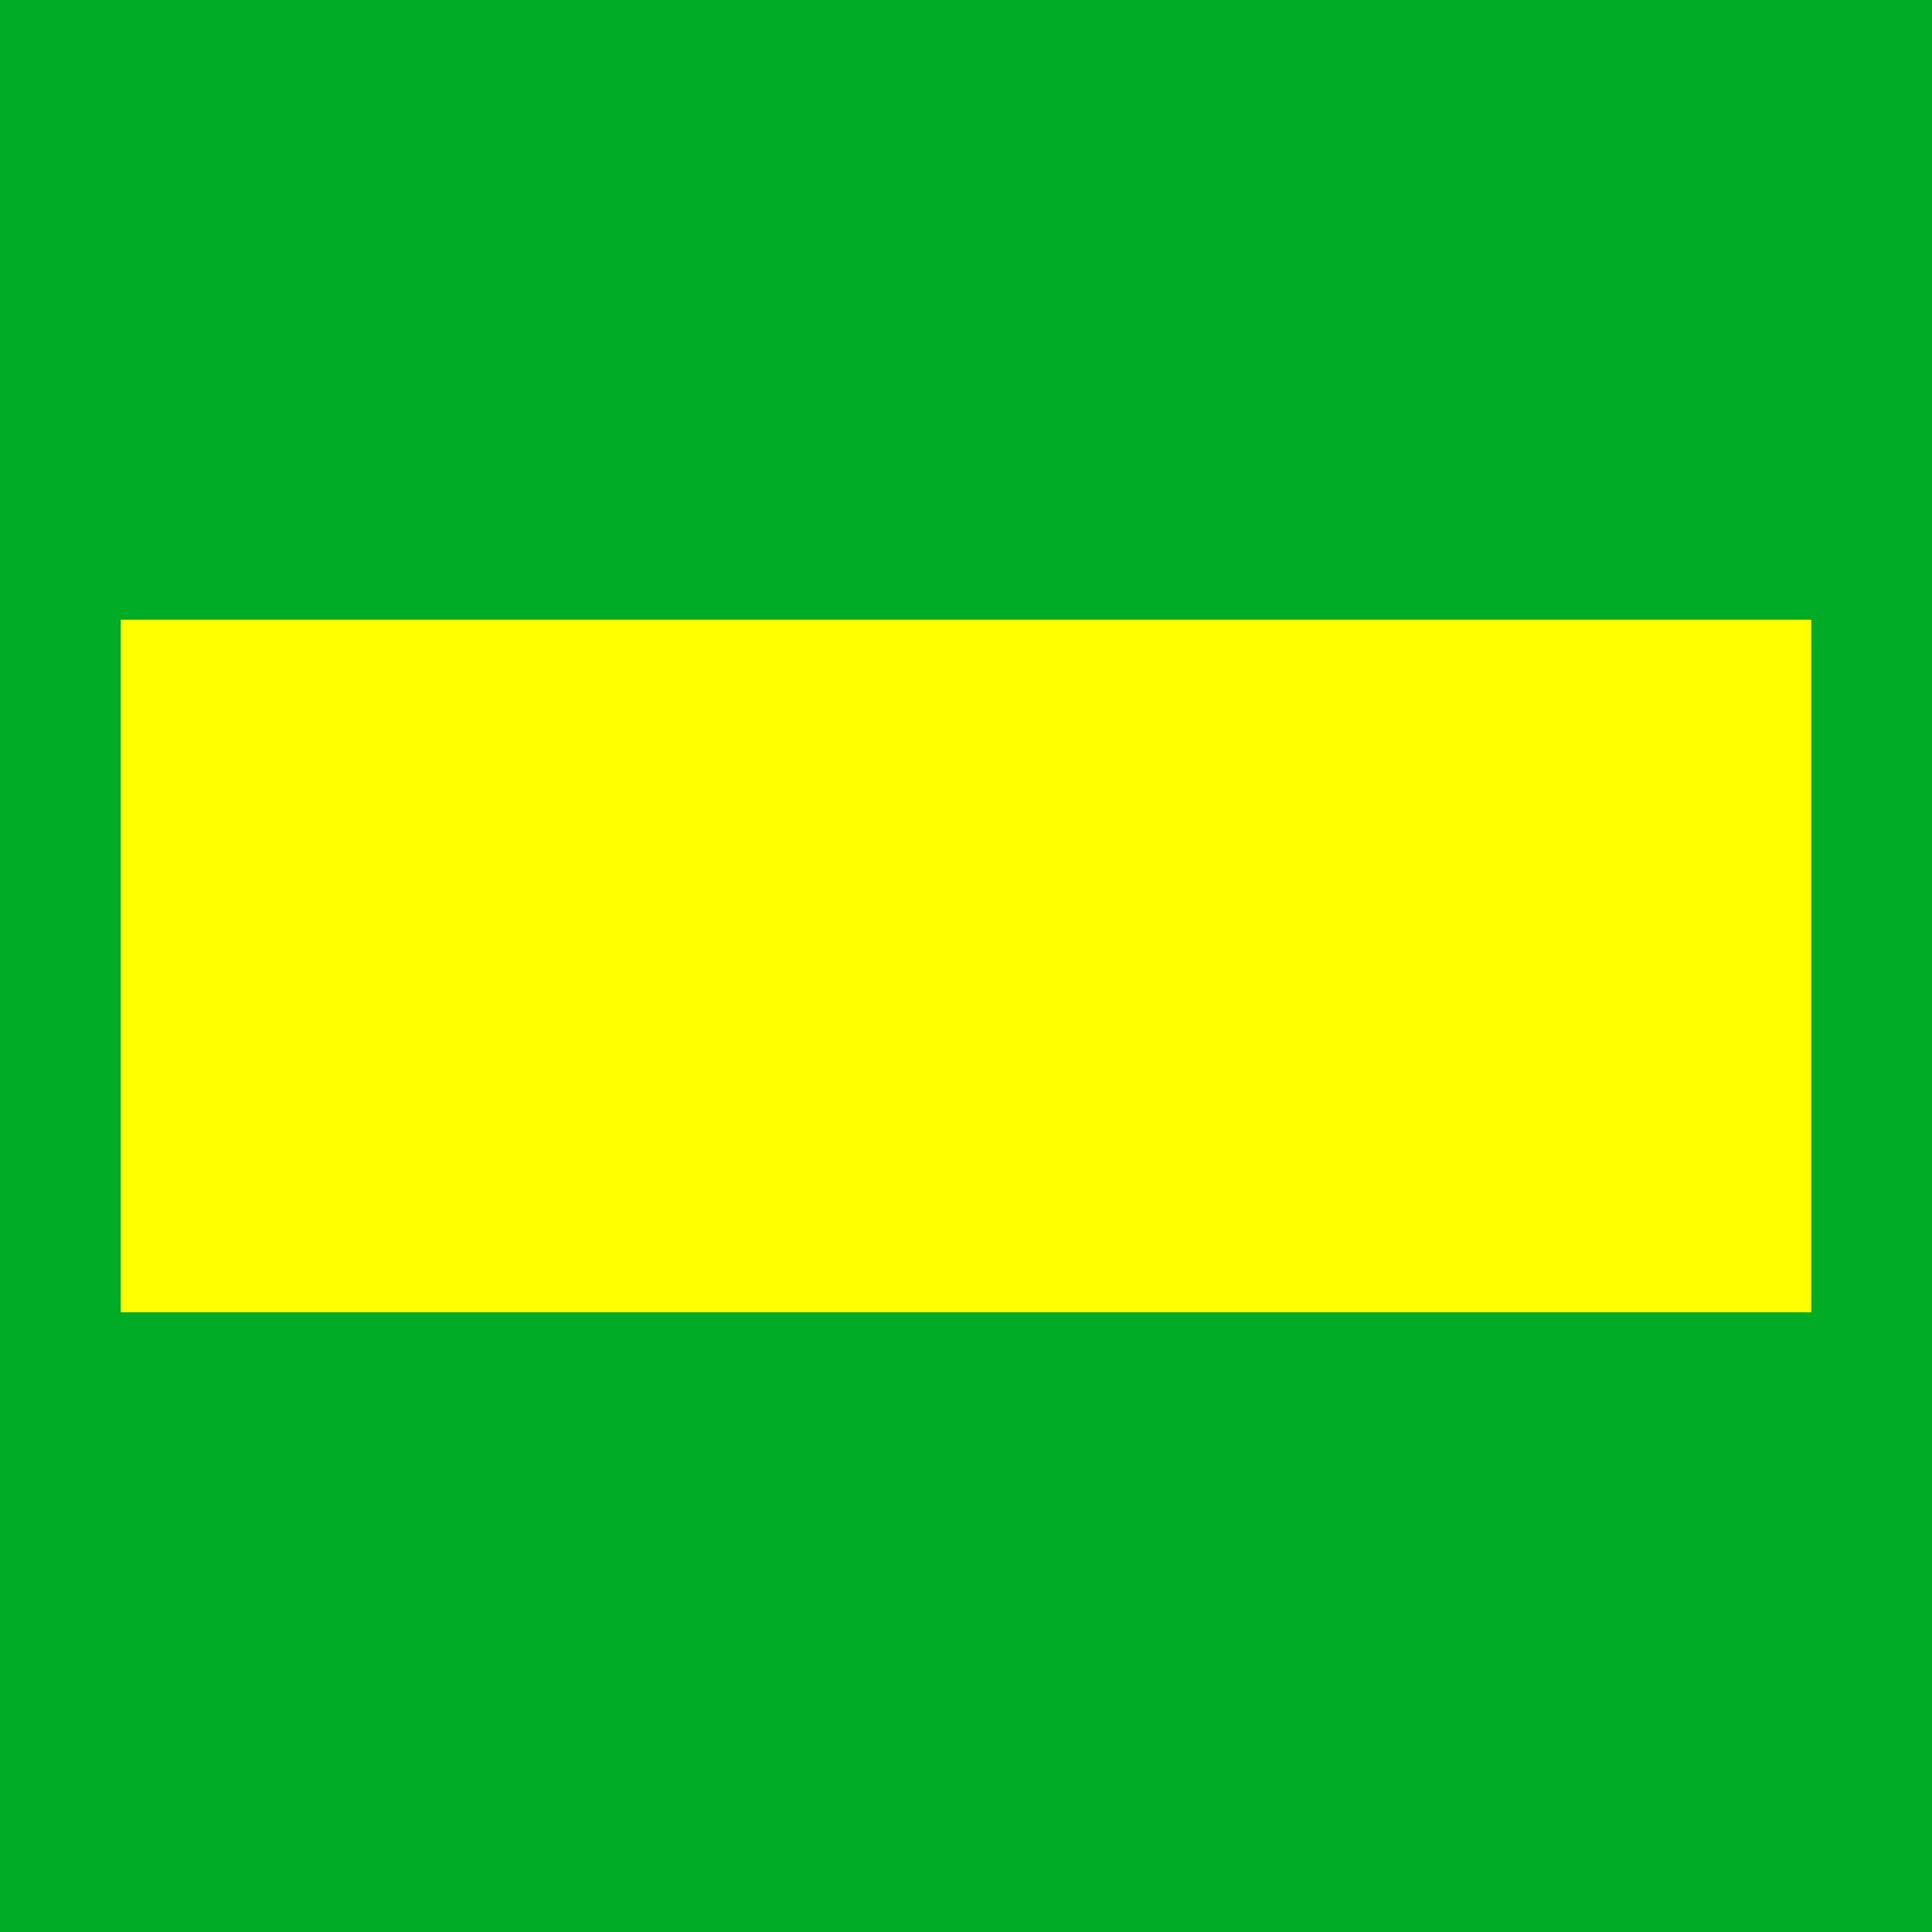
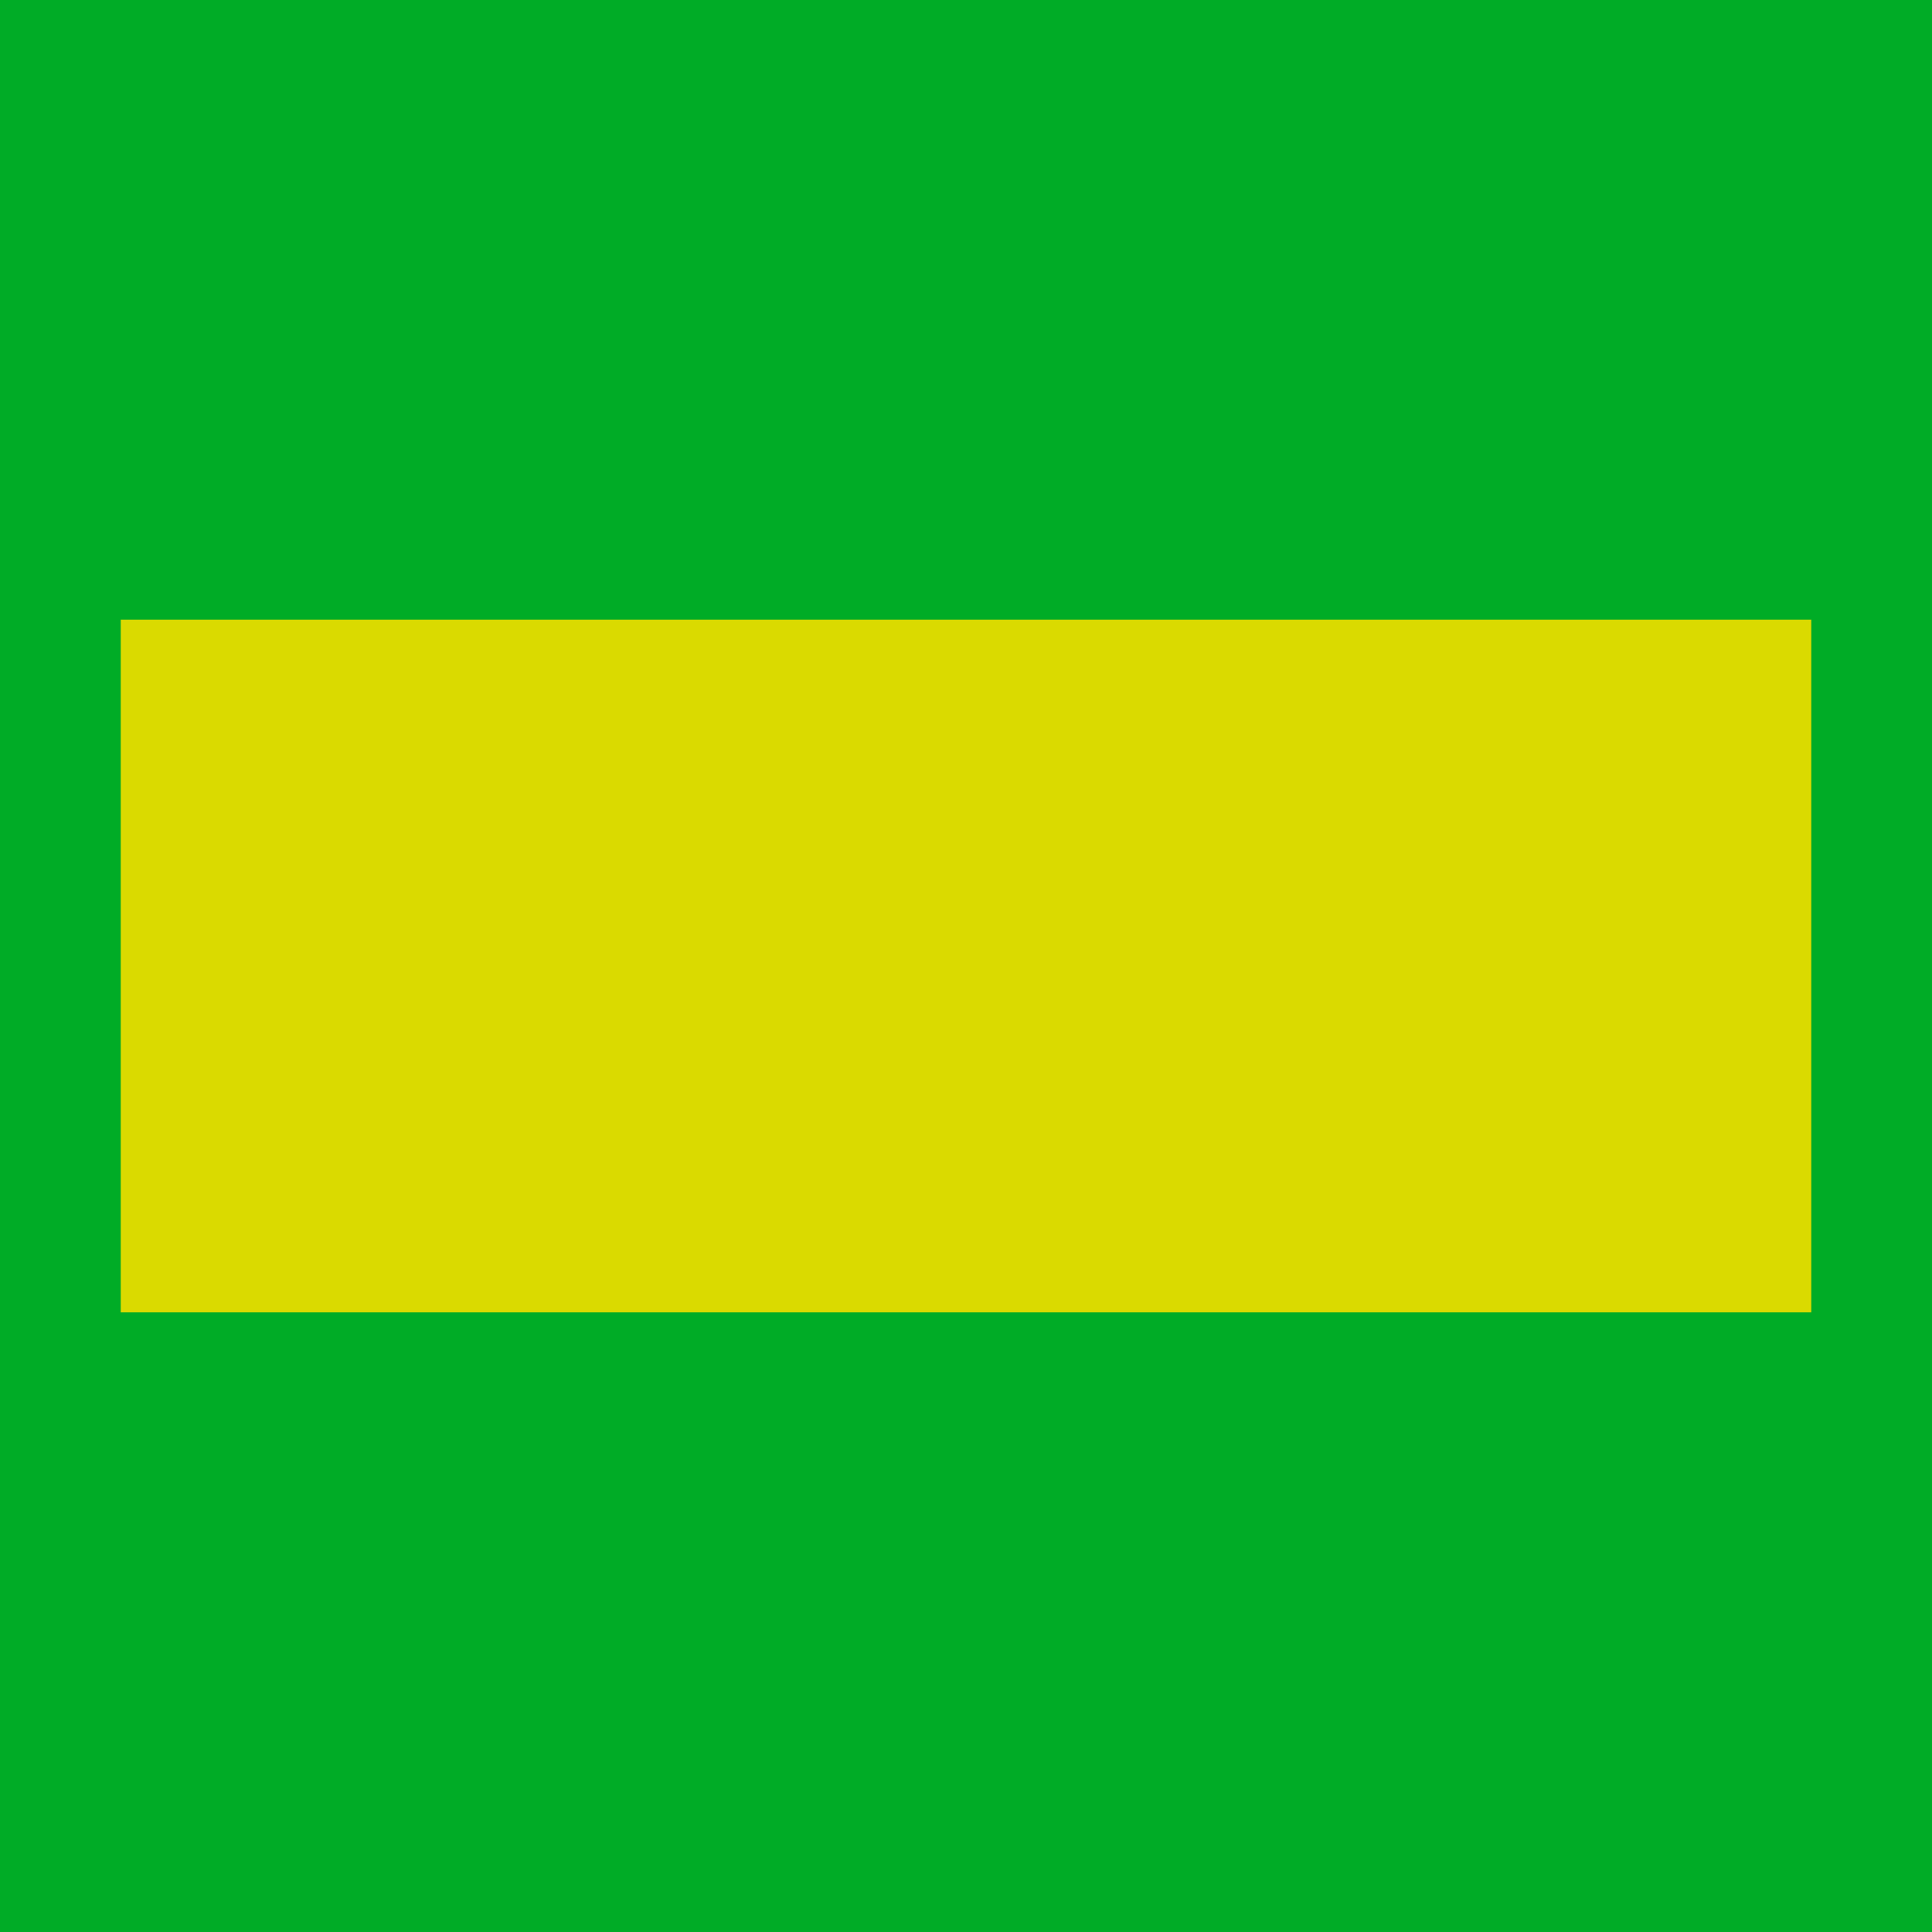
<svg xmlns="http://www.w3.org/2000/svg" version="1.1" width="16.0" height="16.0">
  <defs />
  <g id="id0:id0" transform="matrix(1.0,0,0,1.0,0.0,0.0)">
    <rect x="0" y="-0.017" width="16" height="16.017" id="id0:rect3" style="fill:#00ac26;fill-opacity:1" />
  </g>
  <g id="id1:id1" transform="matrix(1.0,0,0,1.0,0.0,0.0)">
-     <rect x="1" y="5.132" width="14" height="5.736" id="id1:rect3" style="fill:#ffff00;fill-opacity:1" />
+     <rect x="1" y="5.132" width="14" height="5.736" id="id1:rect3" style="fill:#dada00;fill-opacity:1" />
  </g>
</svg>
